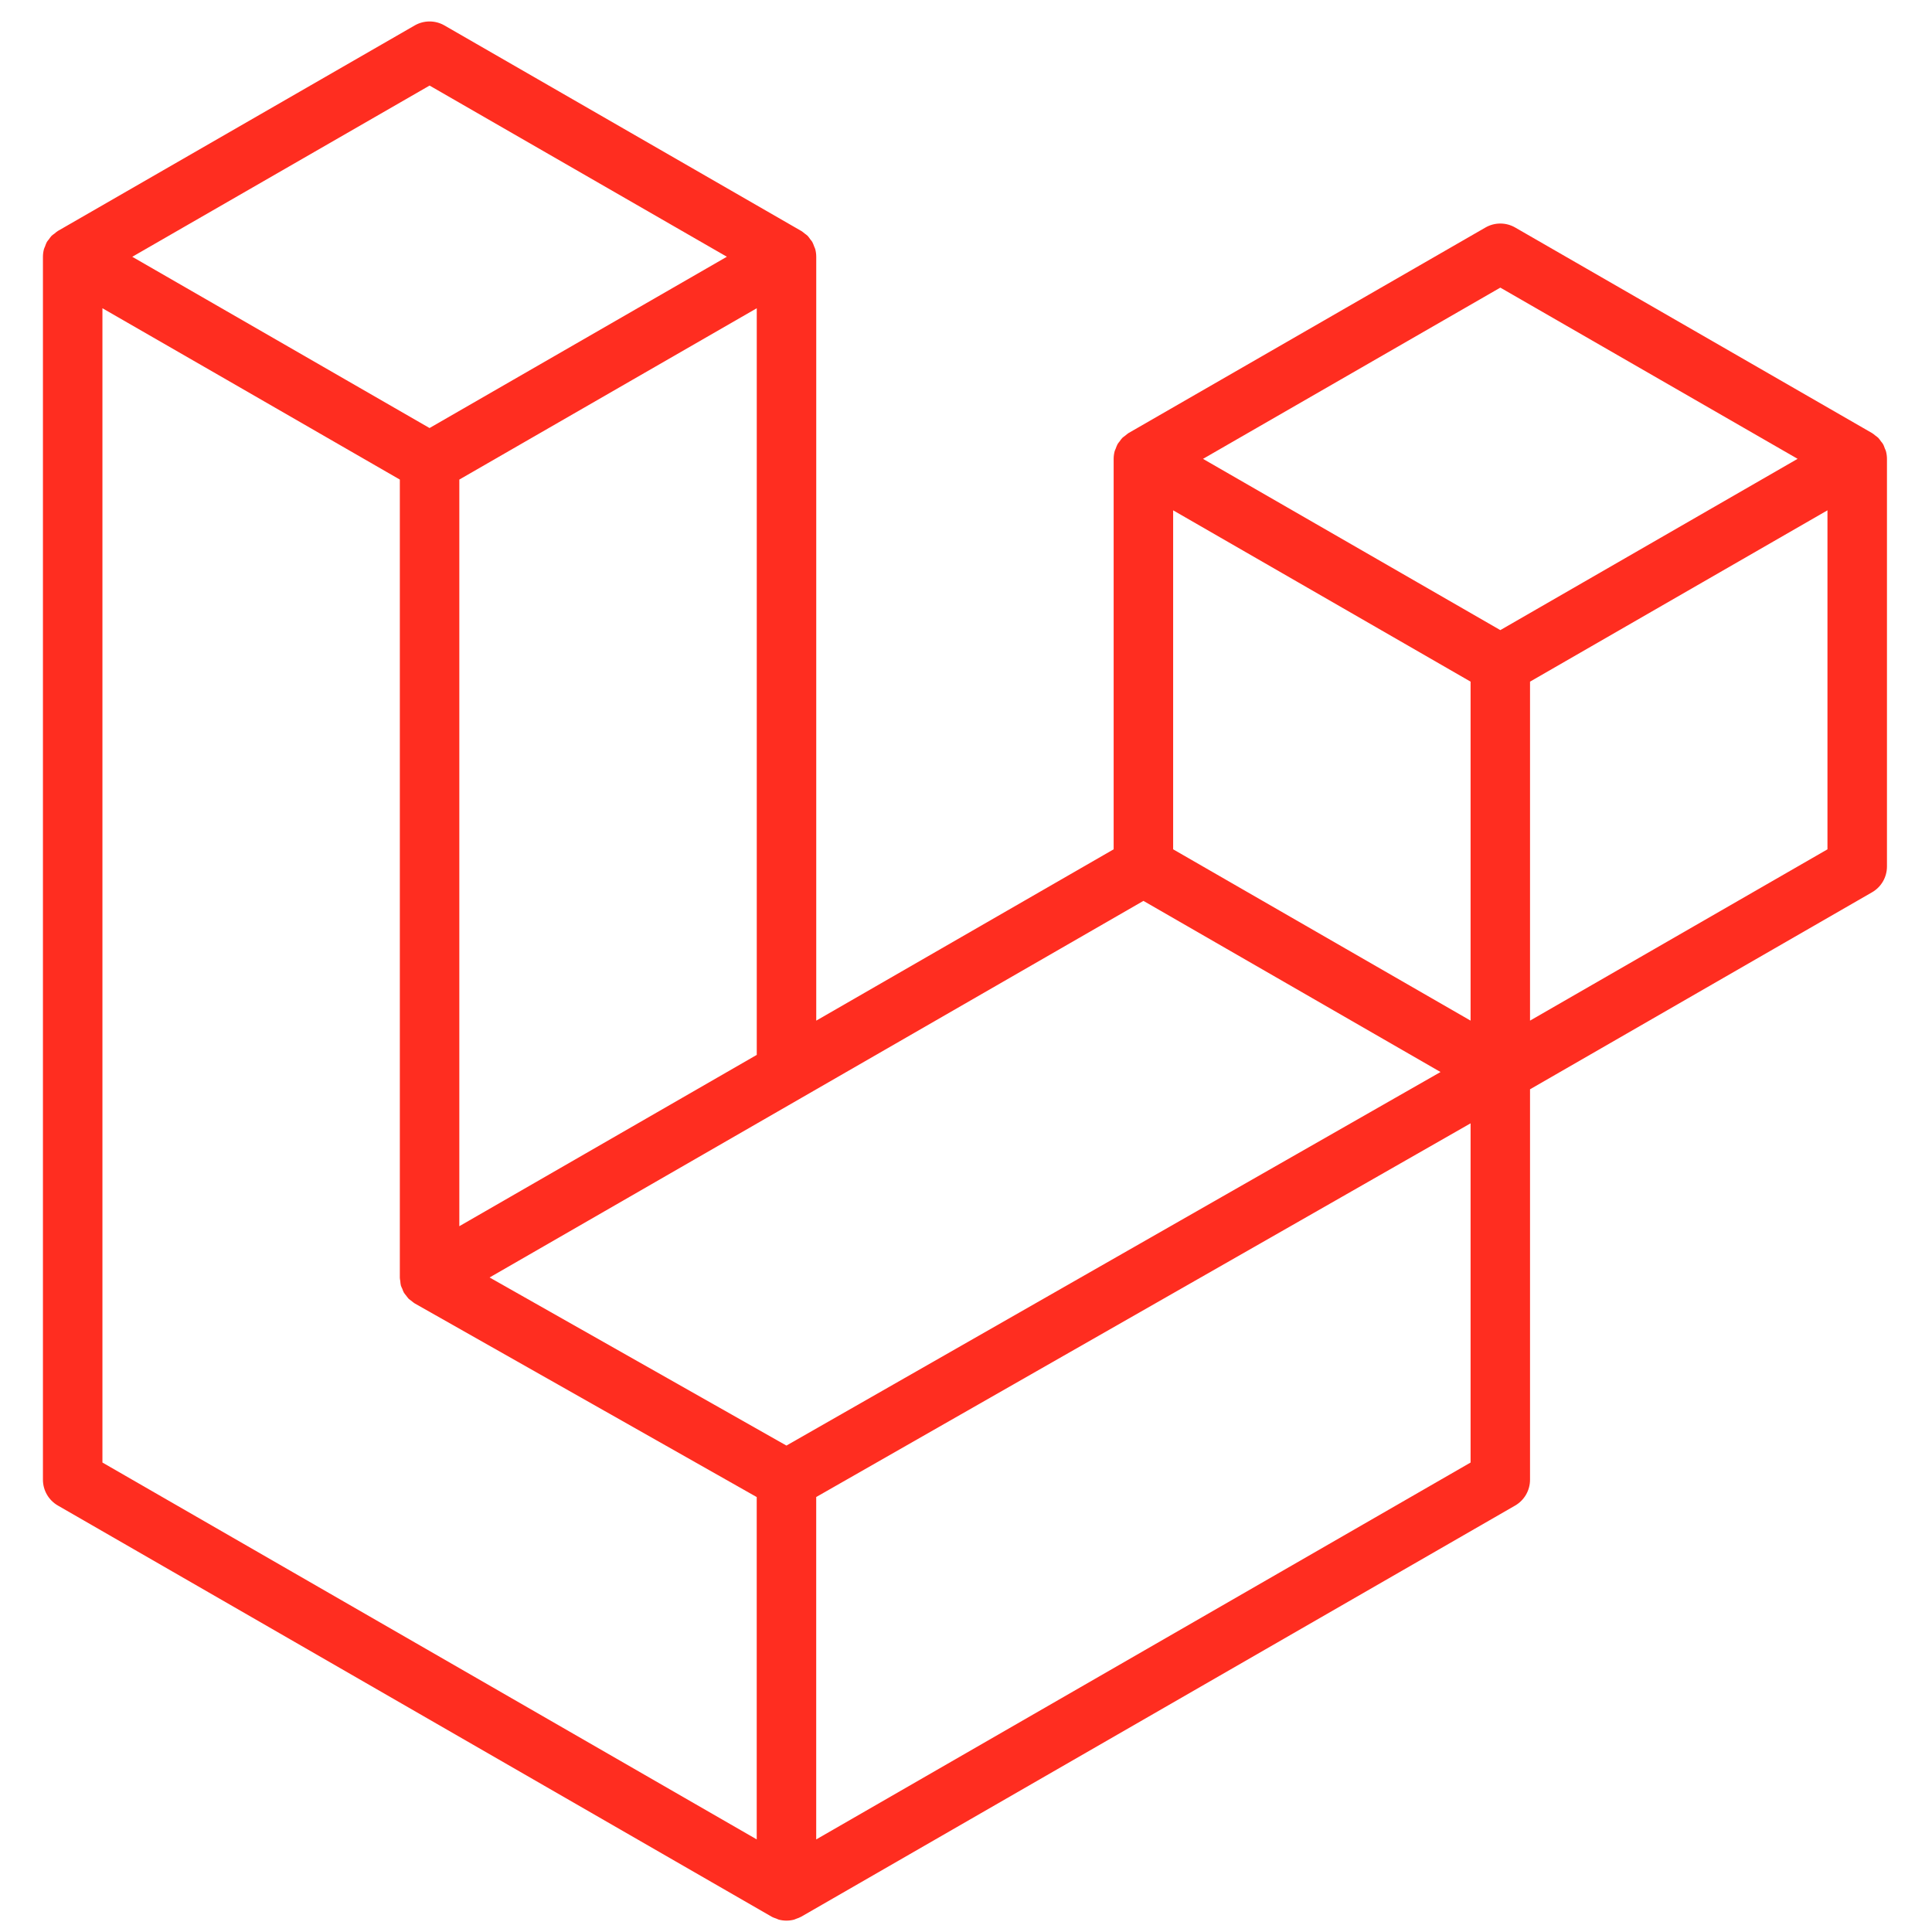
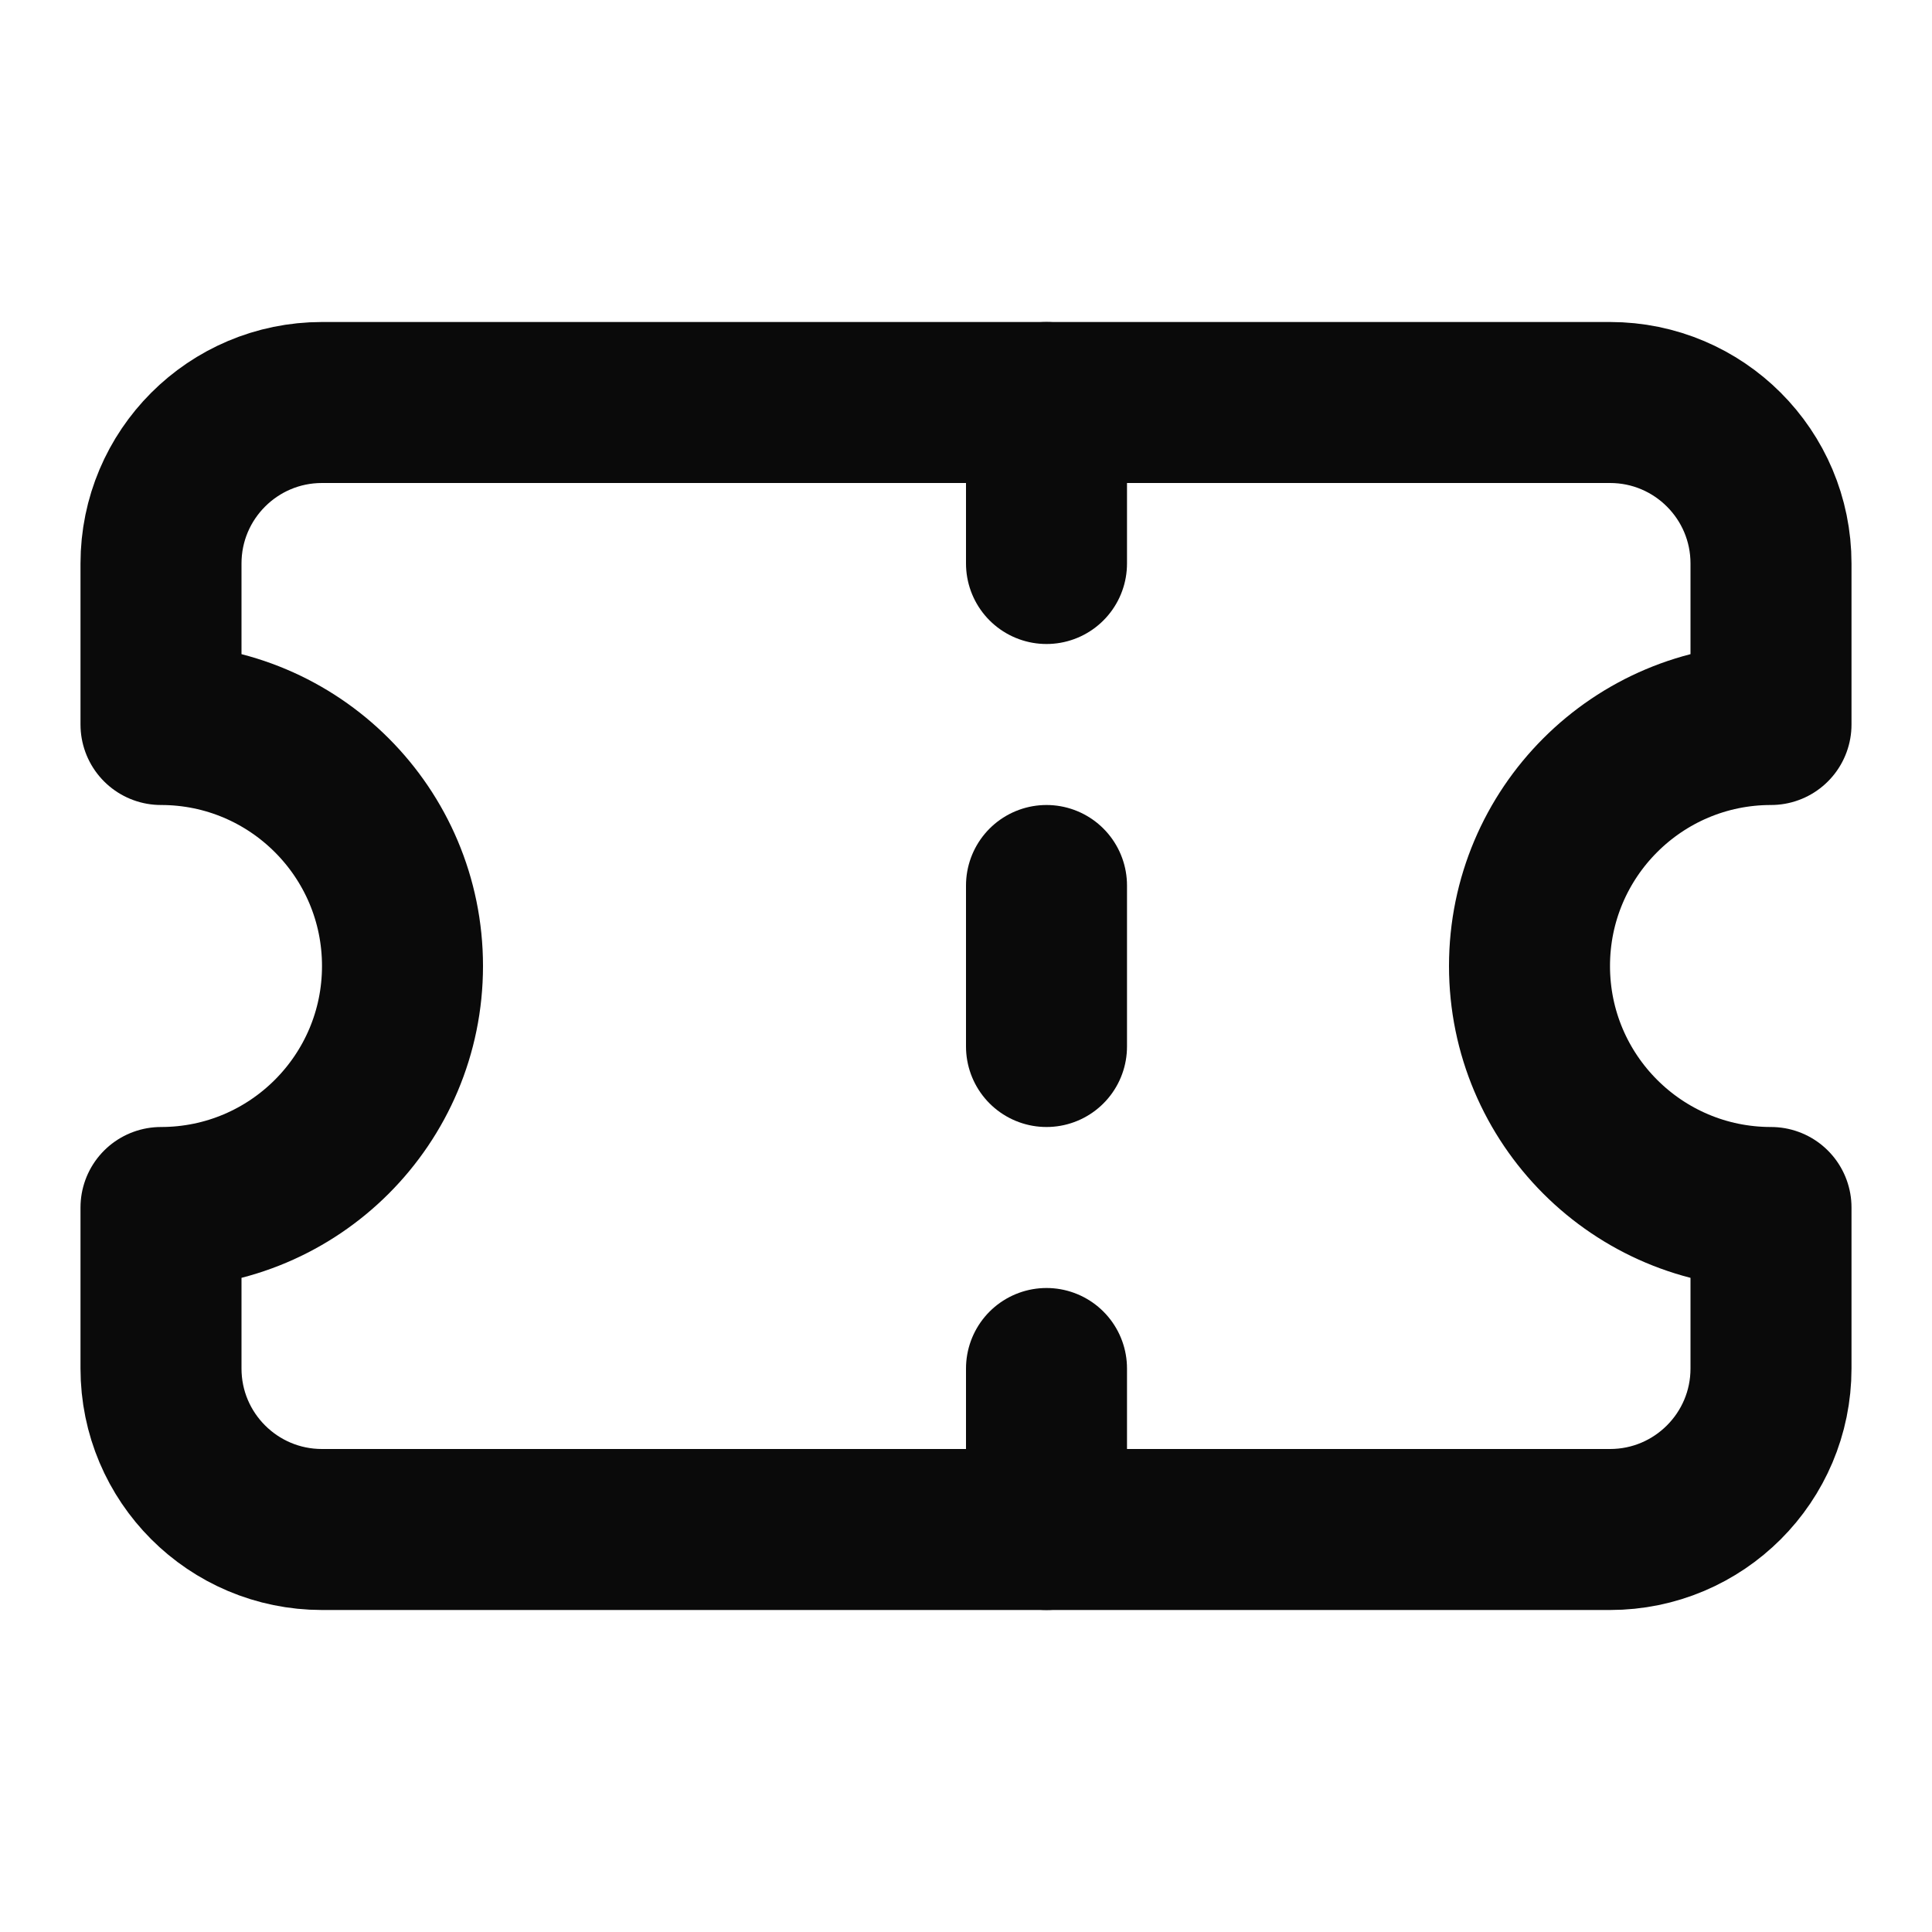
- <svg xmlns="http://www.w3.org/2000/svg" width="166" height="166" viewBox="0 0 166 166" fill="none">
-   <path fill-rule="evenodd" clip-rule="evenodd" d="M162.041 38.759C162.099 38.977 162.129 39.201 162.13 39.426V74.452C162.13 74.902 162.011 75.344 161.786 75.733C161.561 76.122 161.237 76.444 160.847 76.668L131.462 93.594V127.141C131.462 128.054 130.977 128.897 130.186 129.357L68.847 164.683C68.707 164.763 68.554 164.814 68.401 164.868C68.343 164.887 68.289 164.922 68.228 164.938C67.8 165.051 67.349 165.051 66.92 164.938C66.85 164.919 66.786 164.881 66.719 164.855C66.579 164.804 66.432 164.76 66.298 164.683L4.972 129.357C4.583 129.133 4.259 128.81 4.034 128.421C3.808 128.032 3.69 127.591 3.689 127.141L3.689 22.063C3.689 21.834 3.721 21.61 3.779 21.393C3.798 21.32 3.843 21.253 3.868 21.179C3.916 21.045 3.961 20.908 4.031 20.783C4.079 20.7 4.149 20.633 4.206 20.557C4.28 20.454 4.347 20.349 4.433 20.26C4.506 20.186 4.602 20.132 4.685 20.068C4.778 19.992 4.861 19.909 4.966 19.848L35.633 2.185C36.022 1.961 36.462 1.844 36.91 1.844C37.358 1.844 37.798 1.961 38.186 2.185L68.851 19.848H68.857C68.959 19.912 69.045 19.992 69.138 20.065C69.221 20.129 69.313 20.186 69.387 20.257C69.476 20.349 69.54 20.454 69.616 20.557C69.671 20.633 69.744 20.7 69.789 20.783C69.862 20.911 69.904 21.045 69.955 21.179C69.98 21.253 70.025 21.32 70.044 21.396C70.103 21.614 70.133 21.838 70.133 22.063V87.694L95.686 72.974V39.423C95.686 39.2 95.718 38.973 95.775 38.759C95.798 38.683 95.839 38.615 95.865 38.542C95.916 38.408 95.96 38.271 96.031 38.146C96.079 38.063 96.149 37.996 96.203 37.92C96.279 37.818 96.343 37.712 96.433 37.623C96.506 37.549 96.599 37.495 96.681 37.431C96.777 37.355 96.86 37.272 96.962 37.211L127.633 19.548C128.021 19.324 128.461 19.206 128.91 19.206C129.358 19.206 129.798 19.324 130.186 19.548L160.85 37.211C160.959 37.275 161.042 37.355 161.137 37.428C161.217 37.492 161.31 37.549 161.383 37.62C161.473 37.712 161.536 37.818 161.613 37.92C161.67 37.996 161.741 38.063 161.785 38.146C161.859 38.271 161.9 38.408 161.951 38.542C161.98 38.615 162.021 38.683 162.041 38.759ZM157.018 72.974V43.848L146.287 50.028L131.462 58.568V87.694L157.021 72.974H157.018ZM126.354 125.663V96.518L111.771 104.85L70.13 128.626V158.046L126.354 125.663ZM8.801 26.485V125.663L65.018 158.043V128.629L35.649 112L35.64 111.994L35.627 111.988C35.528 111.93 35.445 111.847 35.353 111.777C35.273 111.713 35.18 111.662 35.11 111.592L35.104 111.582C35.021 111.502 34.963 111.403 34.893 111.314C34.829 111.228 34.753 111.154 34.702 111.065L34.699 111.055C34.641 110.96 34.606 110.845 34.565 110.736C34.523 110.64 34.469 110.551 34.443 110.449C34.411 110.328 34.405 110.197 34.392 110.072C34.379 109.976 34.354 109.881 34.354 109.785V109.778V41.205L19.532 32.662L8.801 26.485ZM36.913 7.35L11.364 22.063L36.907 36.777L62.453 22.06L36.907 7.35H36.913ZM50.2 99.174L65.022 90.637V26.485L54.291 32.665L39.466 41.205V105.357L50.2 99.174ZM128.91 24.713L103.363 39.426L128.91 54.14L154.453 39.423L128.91 24.713ZM126.354 58.568L111.529 50.028L100.798 43.848V72.974L115.619 81.511L126.354 87.694V58.568ZM67.571 124.205L105.042 102.803L123.772 92.109L98.245 77.405L68.854 94.334L42.066 109.762L67.571 124.205Z" fill="#FF2D20" />
+ <svg xmlns="http://www.w3.org/2000/svg" viewBox="0 0 24 24" fill="none" stroke="#0a0a0a" stroke-width="2" stroke-linecap="round" stroke-linejoin="round">
+   <style>@media (prefers-color-scheme: dark) { svg { stroke: #fafafa; } }</style>
+   <path d="M2 9a3 3 0 0 1 0 6v2a2 2 0 0 0 2 2h16a2 2 0 0 0 2-2v-2a3 3 0 0 1 0-6V7a2 2 0 0 0-2-2H4a2 2 0 0 0-2 2Z" />
+   <path d="M13 5v2" />
+   <path d="M13 17v2" />
+   <path d="M13 11v2" />
</svg>
